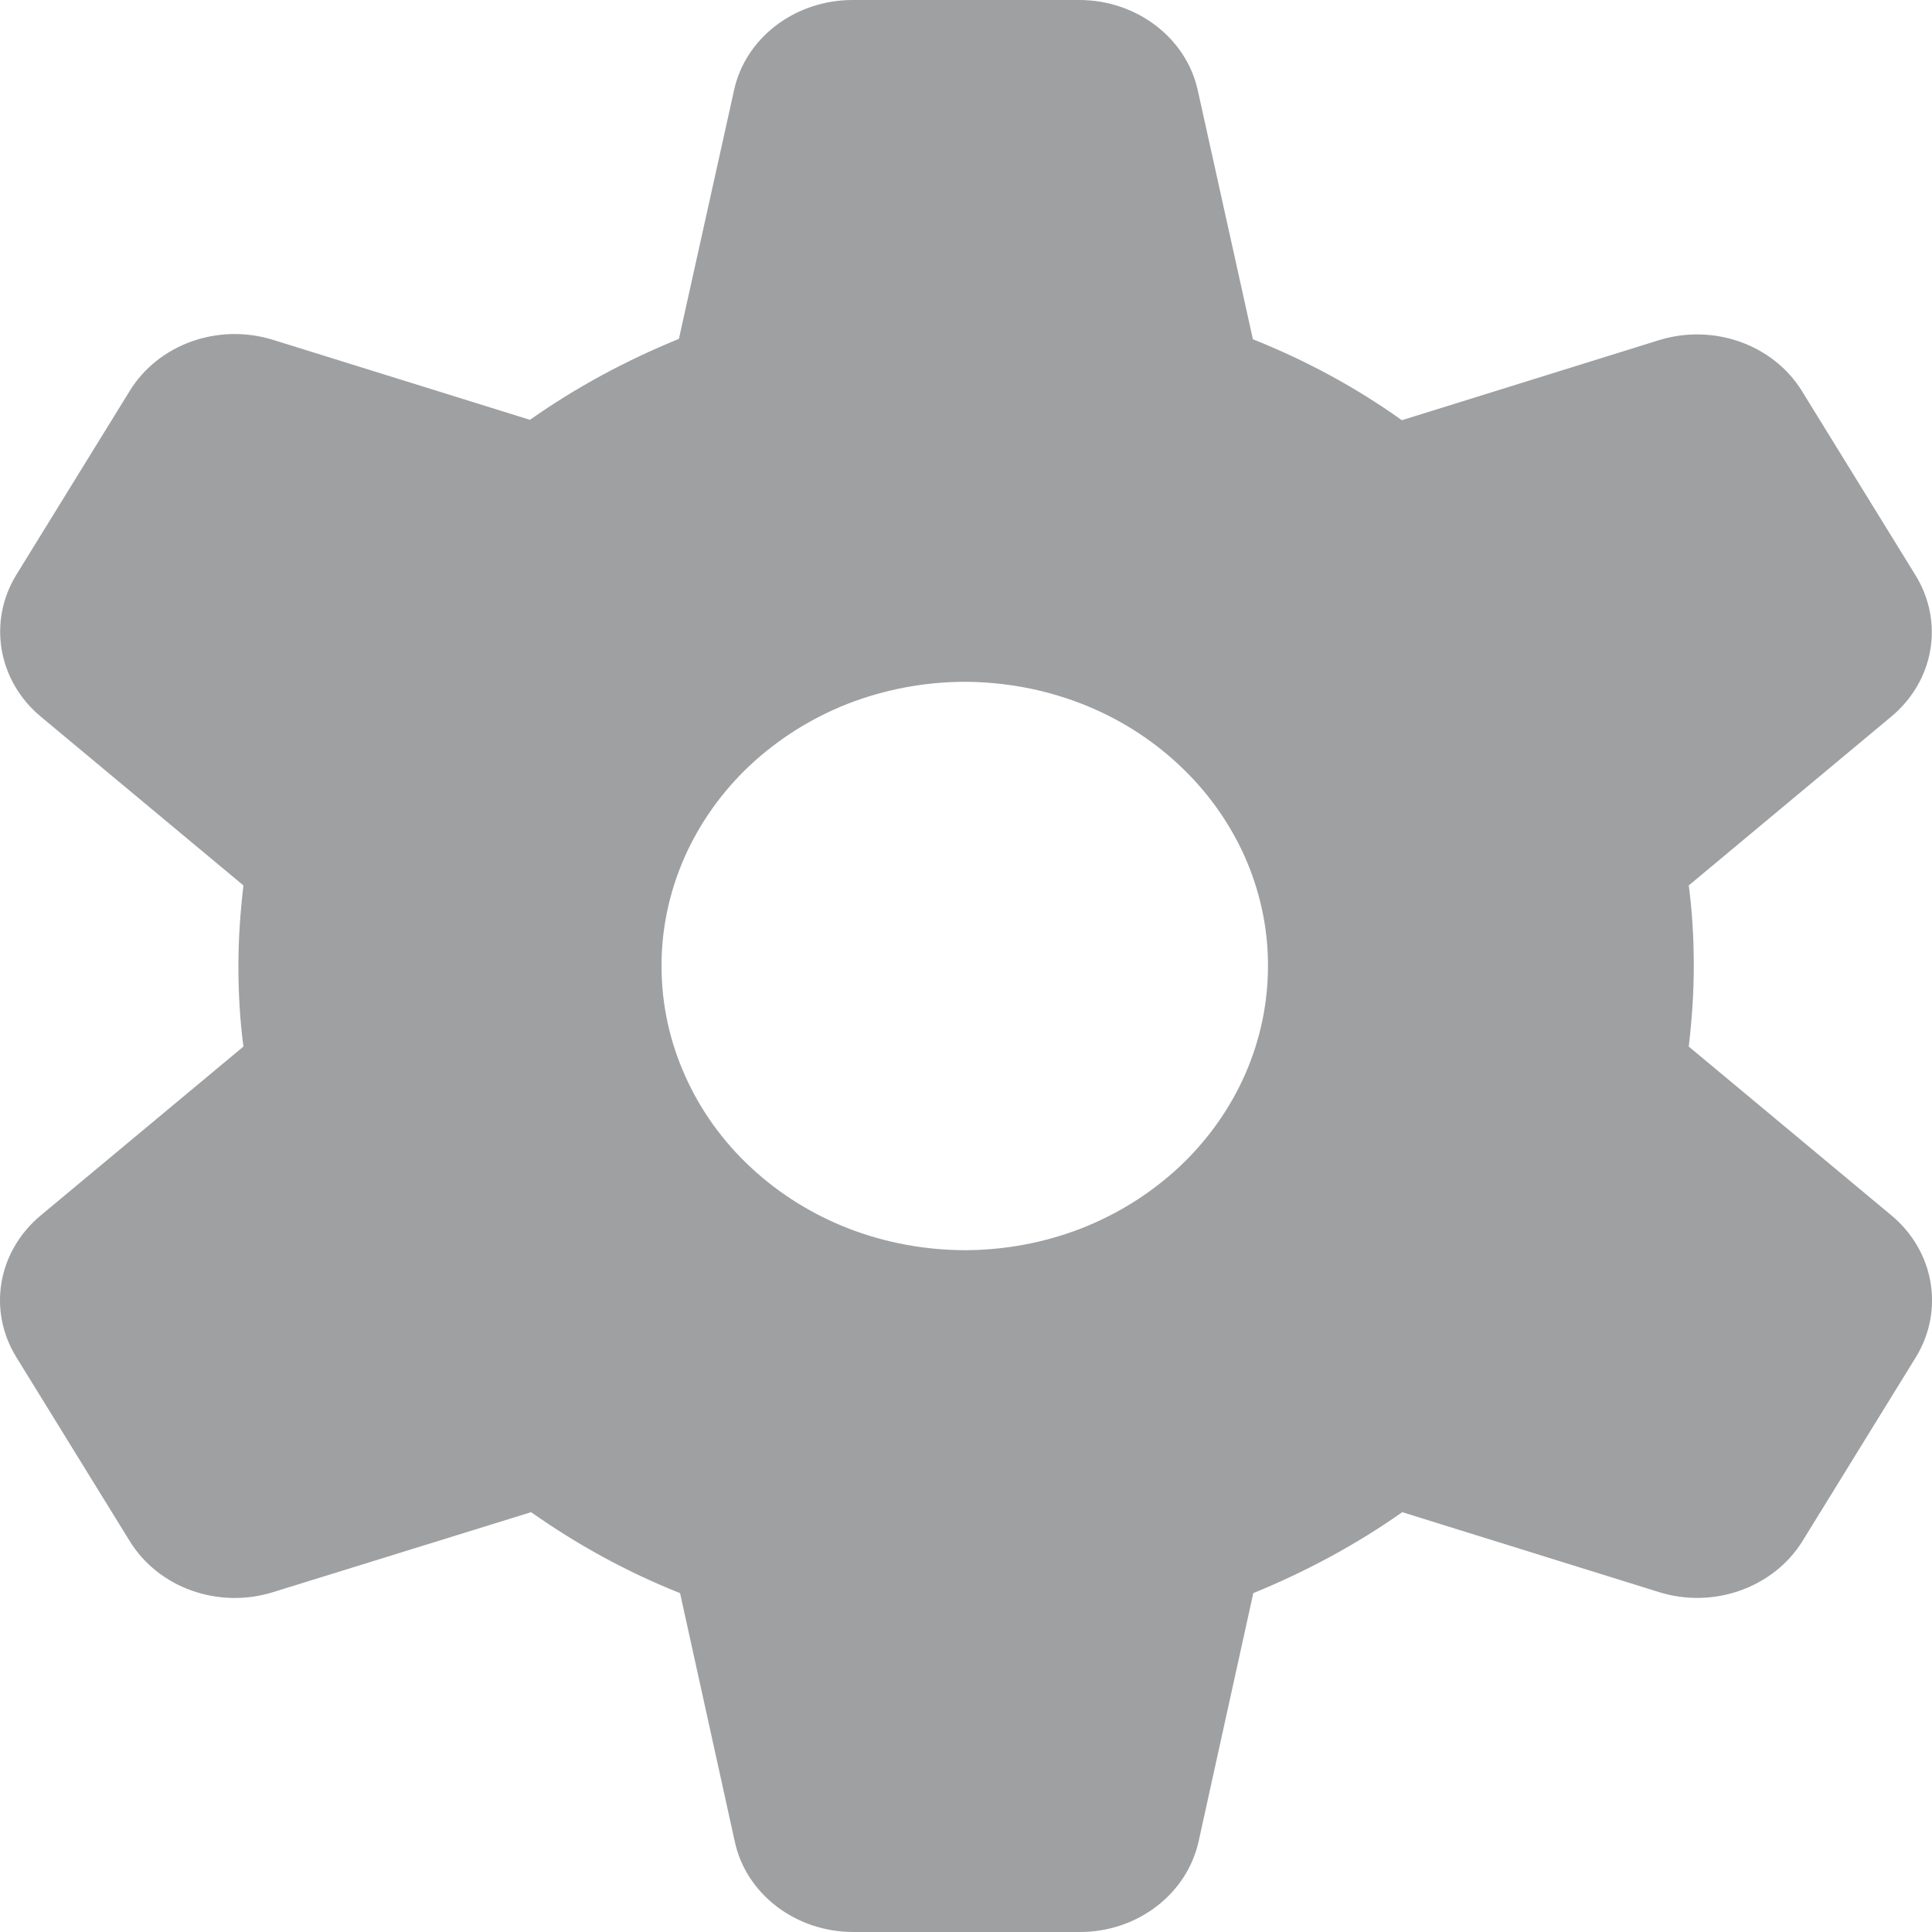
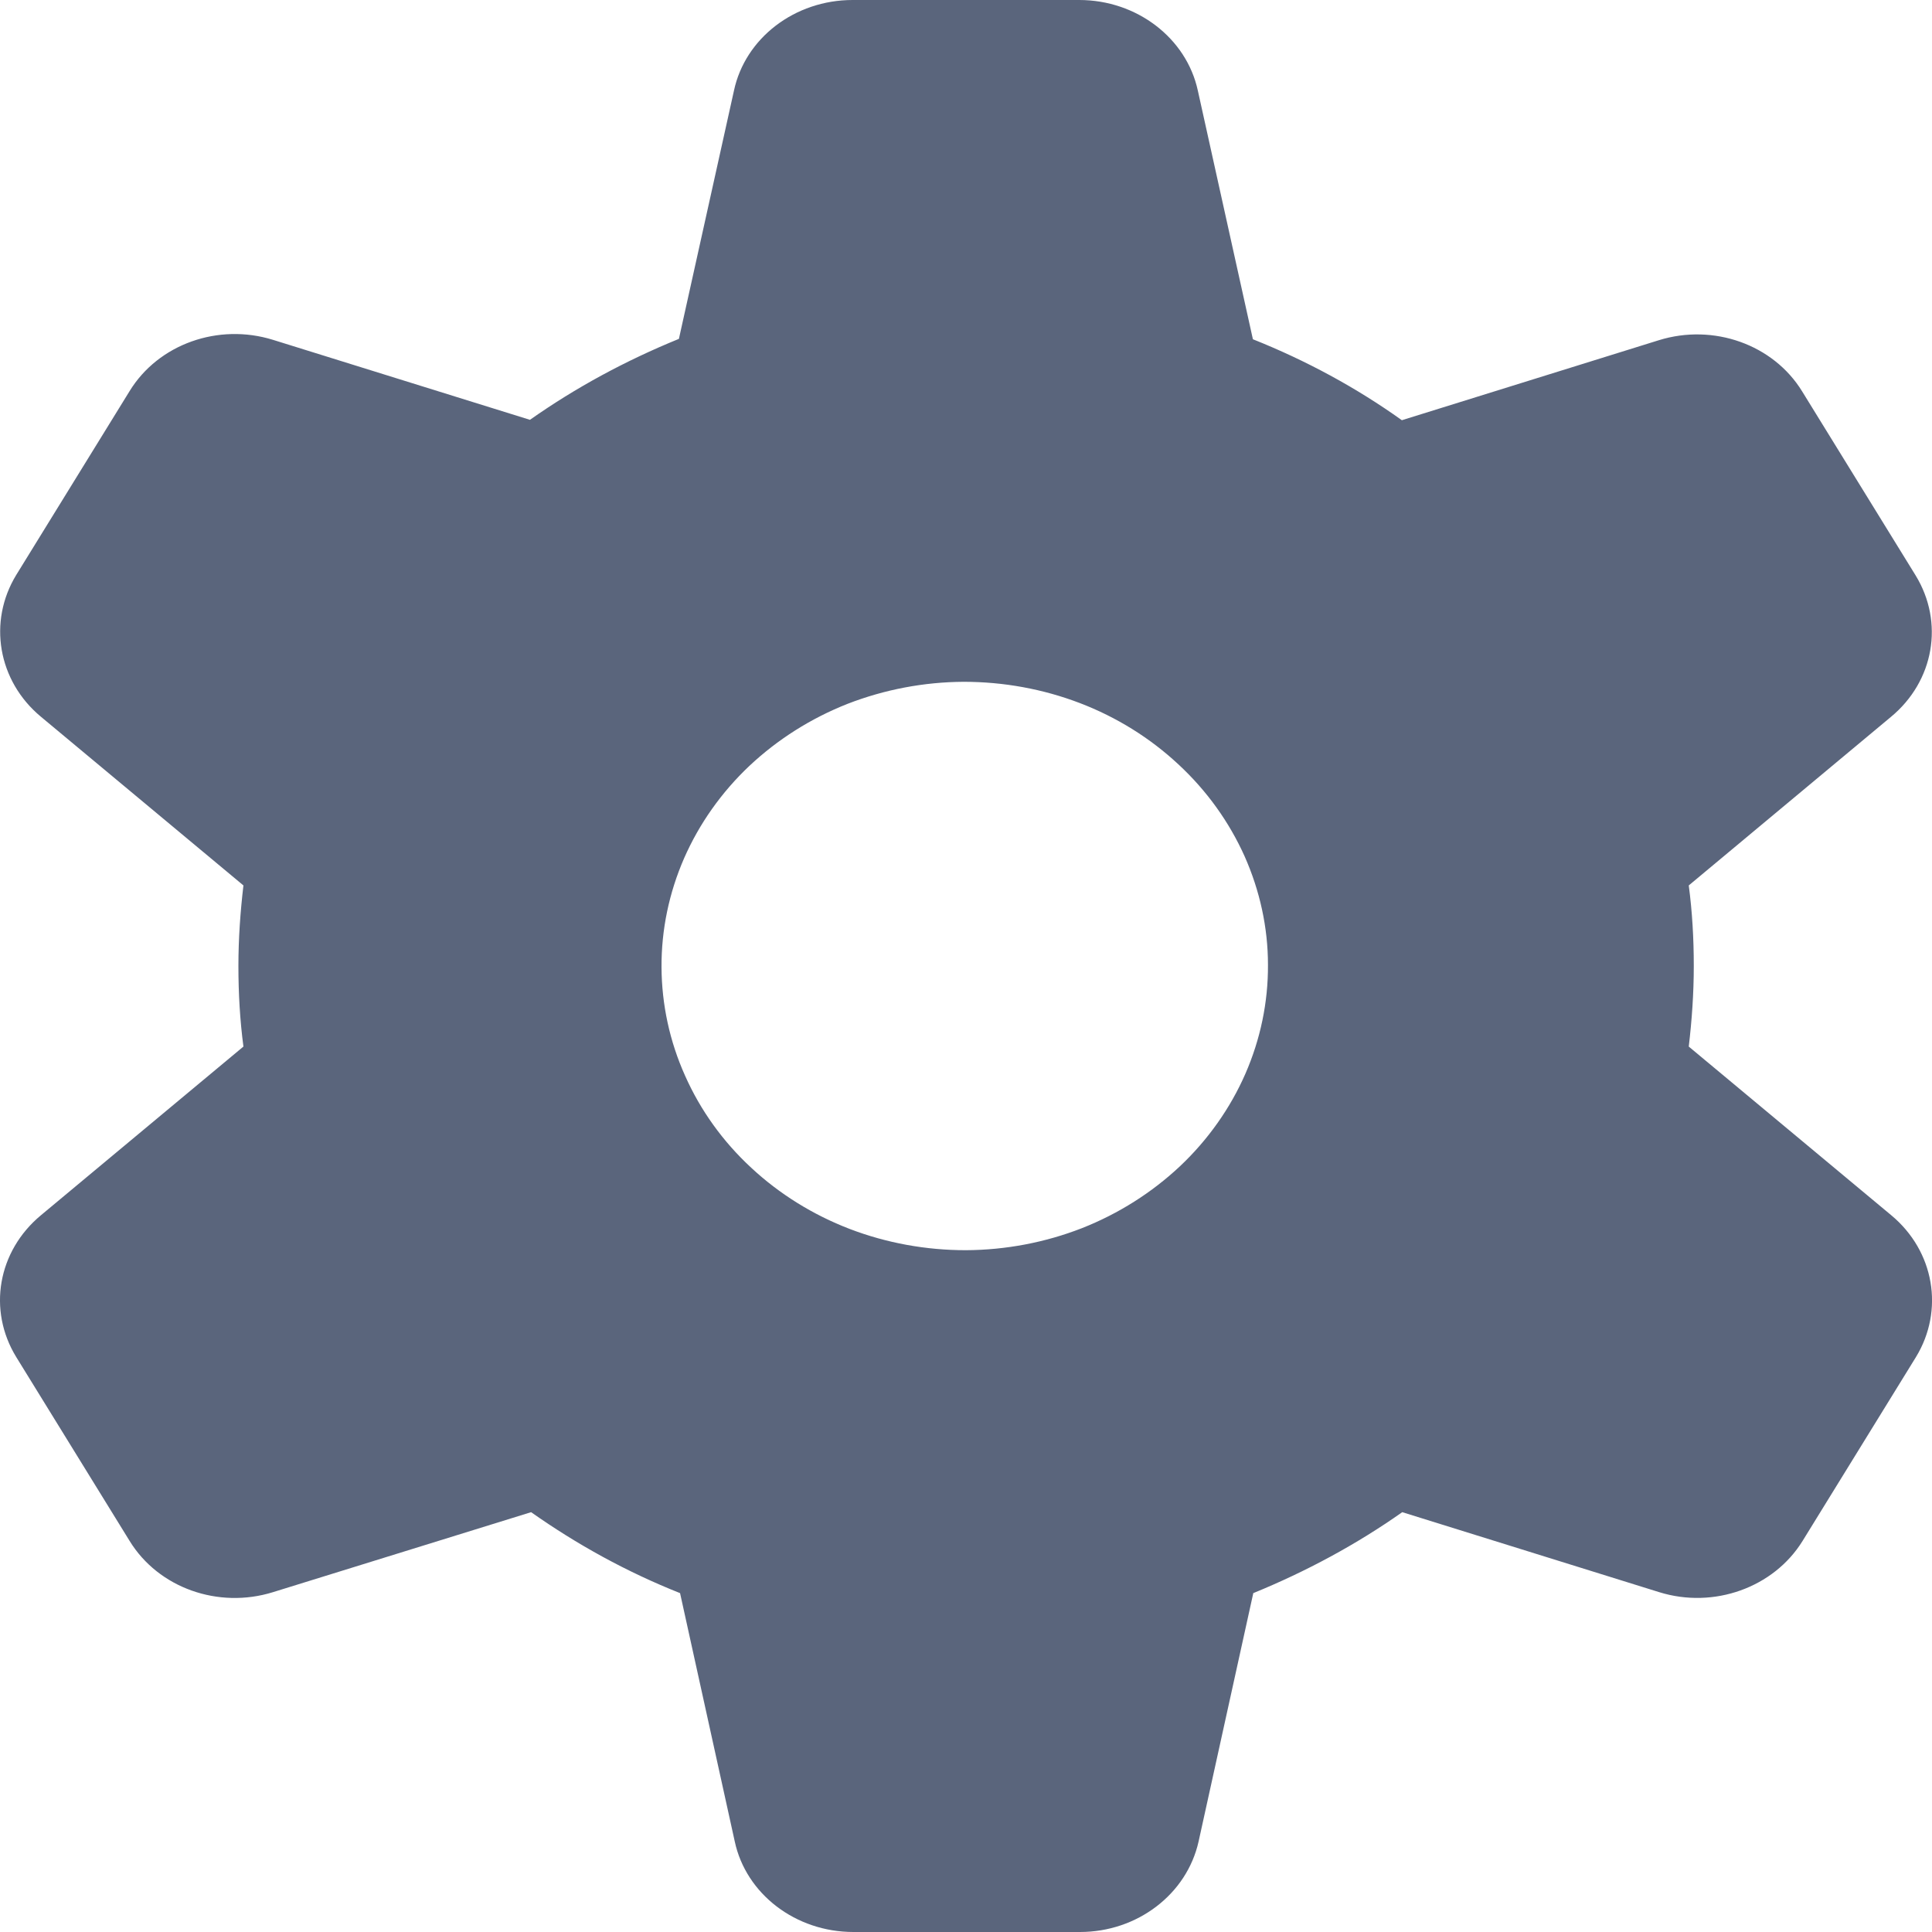
<svg xmlns="http://www.w3.org/2000/svg" width="10" height="10" viewBox="0 0 10 10" fill="none">
-   <path d="M3.799 0.469C3.857 0.197 4.114 0 4.413 0H5.586C5.884 0 6.141 0.197 6.2 0.469L6.485 1.756C6.761 1.866 7.021 2.007 7.256 2.175L8.586 1.761C8.869 1.673 9.179 1.783 9.328 2.026L9.915 2.978C10.064 3.221 10.011 3.526 9.787 3.711L8.741 4.583C8.759 4.719 8.767 4.858 8.767 5C8.767 5.142 8.757 5.281 8.741 5.417L9.789 6.29C10.013 6.476 10.064 6.783 9.917 7.024L9.33 7.976C9.181 8.217 8.871 8.329 8.588 8.241L7.258 7.827C7.021 7.994 6.761 8.134 6.487 8.246L6.204 9.531C6.143 9.805 5.886 10 5.59 10H4.417C4.118 10 3.861 9.803 3.803 9.531L3.52 8.246C3.243 8.136 2.986 7.994 2.749 7.827L1.413 8.241C1.13 8.329 0.82 8.219 0.671 7.976L0.084 7.024C-0.065 6.781 -0.012 6.476 0.212 6.29L1.26 5.417C1.242 5.281 1.234 5.142 1.234 5C1.234 4.858 1.244 4.719 1.26 4.583L0.212 3.71C-0.012 3.524 -0.063 3.217 0.084 2.976L0.671 2.024C0.82 1.781 1.13 1.671 1.413 1.759L2.743 2.173C2.98 2.006 3.239 1.866 3.514 1.754L3.799 0.469ZM4.999 6.471C5.206 6.47 5.41 6.431 5.6 6.357C5.79 6.282 5.962 6.173 6.108 6.036C6.253 5.899 6.368 5.736 6.446 5.558C6.524 5.379 6.564 5.188 6.563 4.994C6.563 4.801 6.521 4.61 6.442 4.432C6.362 4.254 6.246 4.092 6.099 3.956C5.953 3.82 5.78 3.712 5.589 3.639C5.398 3.566 5.194 3.529 4.988 3.529C4.782 3.53 4.578 3.569 4.387 3.643C4.197 3.718 4.025 3.827 3.879 3.964C3.734 4.101 3.619 4.264 3.541 4.442C3.463 4.621 3.423 4.812 3.424 5.006C3.425 5.199 3.466 5.39 3.546 5.568C3.625 5.746 3.741 5.908 3.888 6.044C4.034 6.18 4.208 6.288 4.398 6.361C4.589 6.434 4.793 6.471 4.999 6.471Z" fill="#9EA0A2" />
+   <path d="M3.799 0.469C3.857 0.197 4.114 0 4.413 0H5.586C5.884 0 6.141 0.197 6.2 0.469L6.485 1.756C6.761 1.866 7.021 2.007 7.256 2.175L8.586 1.761C8.869 1.673 9.179 1.783 9.328 2.026L9.915 2.978C10.064 3.221 10.011 3.526 9.787 3.711L8.741 4.583C8.759 4.719 8.767 4.858 8.767 5C8.767 5.142 8.757 5.281 8.741 5.417L9.789 6.29C10.013 6.476 10.064 6.783 9.917 7.024L9.33 7.976C9.181 8.217 8.871 8.329 8.588 8.241L7.258 7.827C7.021 7.994 6.761 8.134 6.487 8.246L6.204 9.531C6.143 9.805 5.886 10 5.59 10H4.417C4.118 10 3.861 9.803 3.803 9.531L3.52 8.246C3.243 8.136 2.986 7.994 2.749 7.827L1.413 8.241C1.13 8.329 0.82 8.219 0.671 7.976L0.084 7.024C-0.065 6.781 -0.012 6.476 0.212 6.29L1.26 5.417C1.242 5.281 1.234 5.142 1.234 5C1.234 4.858 1.244 4.719 1.26 4.583L0.212 3.71C-0.012 3.524 -0.063 3.217 0.084 2.976L0.671 2.024C0.82 1.781 1.13 1.671 1.413 1.759L2.743 2.173C2.98 2.006 3.239 1.866 3.514 1.754L3.799 0.469ZM4.999 6.471C5.206 6.47 5.41 6.431 5.6 6.357C5.79 6.282 5.962 6.173 6.108 6.036C6.253 5.899 6.368 5.736 6.446 5.558C6.524 5.379 6.564 5.188 6.563 4.994C6.563 4.801 6.521 4.61 6.442 4.432C6.362 4.254 6.246 4.092 6.099 3.956C5.953 3.82 5.78 3.712 5.589 3.639C5.398 3.566 5.194 3.529 4.988 3.529C4.782 3.53 4.578 3.569 4.387 3.643C4.197 3.718 4.025 3.827 3.879 3.964C3.734 4.101 3.619 4.264 3.541 4.442C3.463 4.621 3.423 4.812 3.424 5.006C3.425 5.199 3.466 5.39 3.546 5.568C3.625 5.746 3.741 5.908 3.888 6.044C4.034 6.18 4.208 6.288 4.398 6.361C4.589 6.434 4.793 6.471 4.999 6.471Z" fill="#5A657C" />
</svg>
